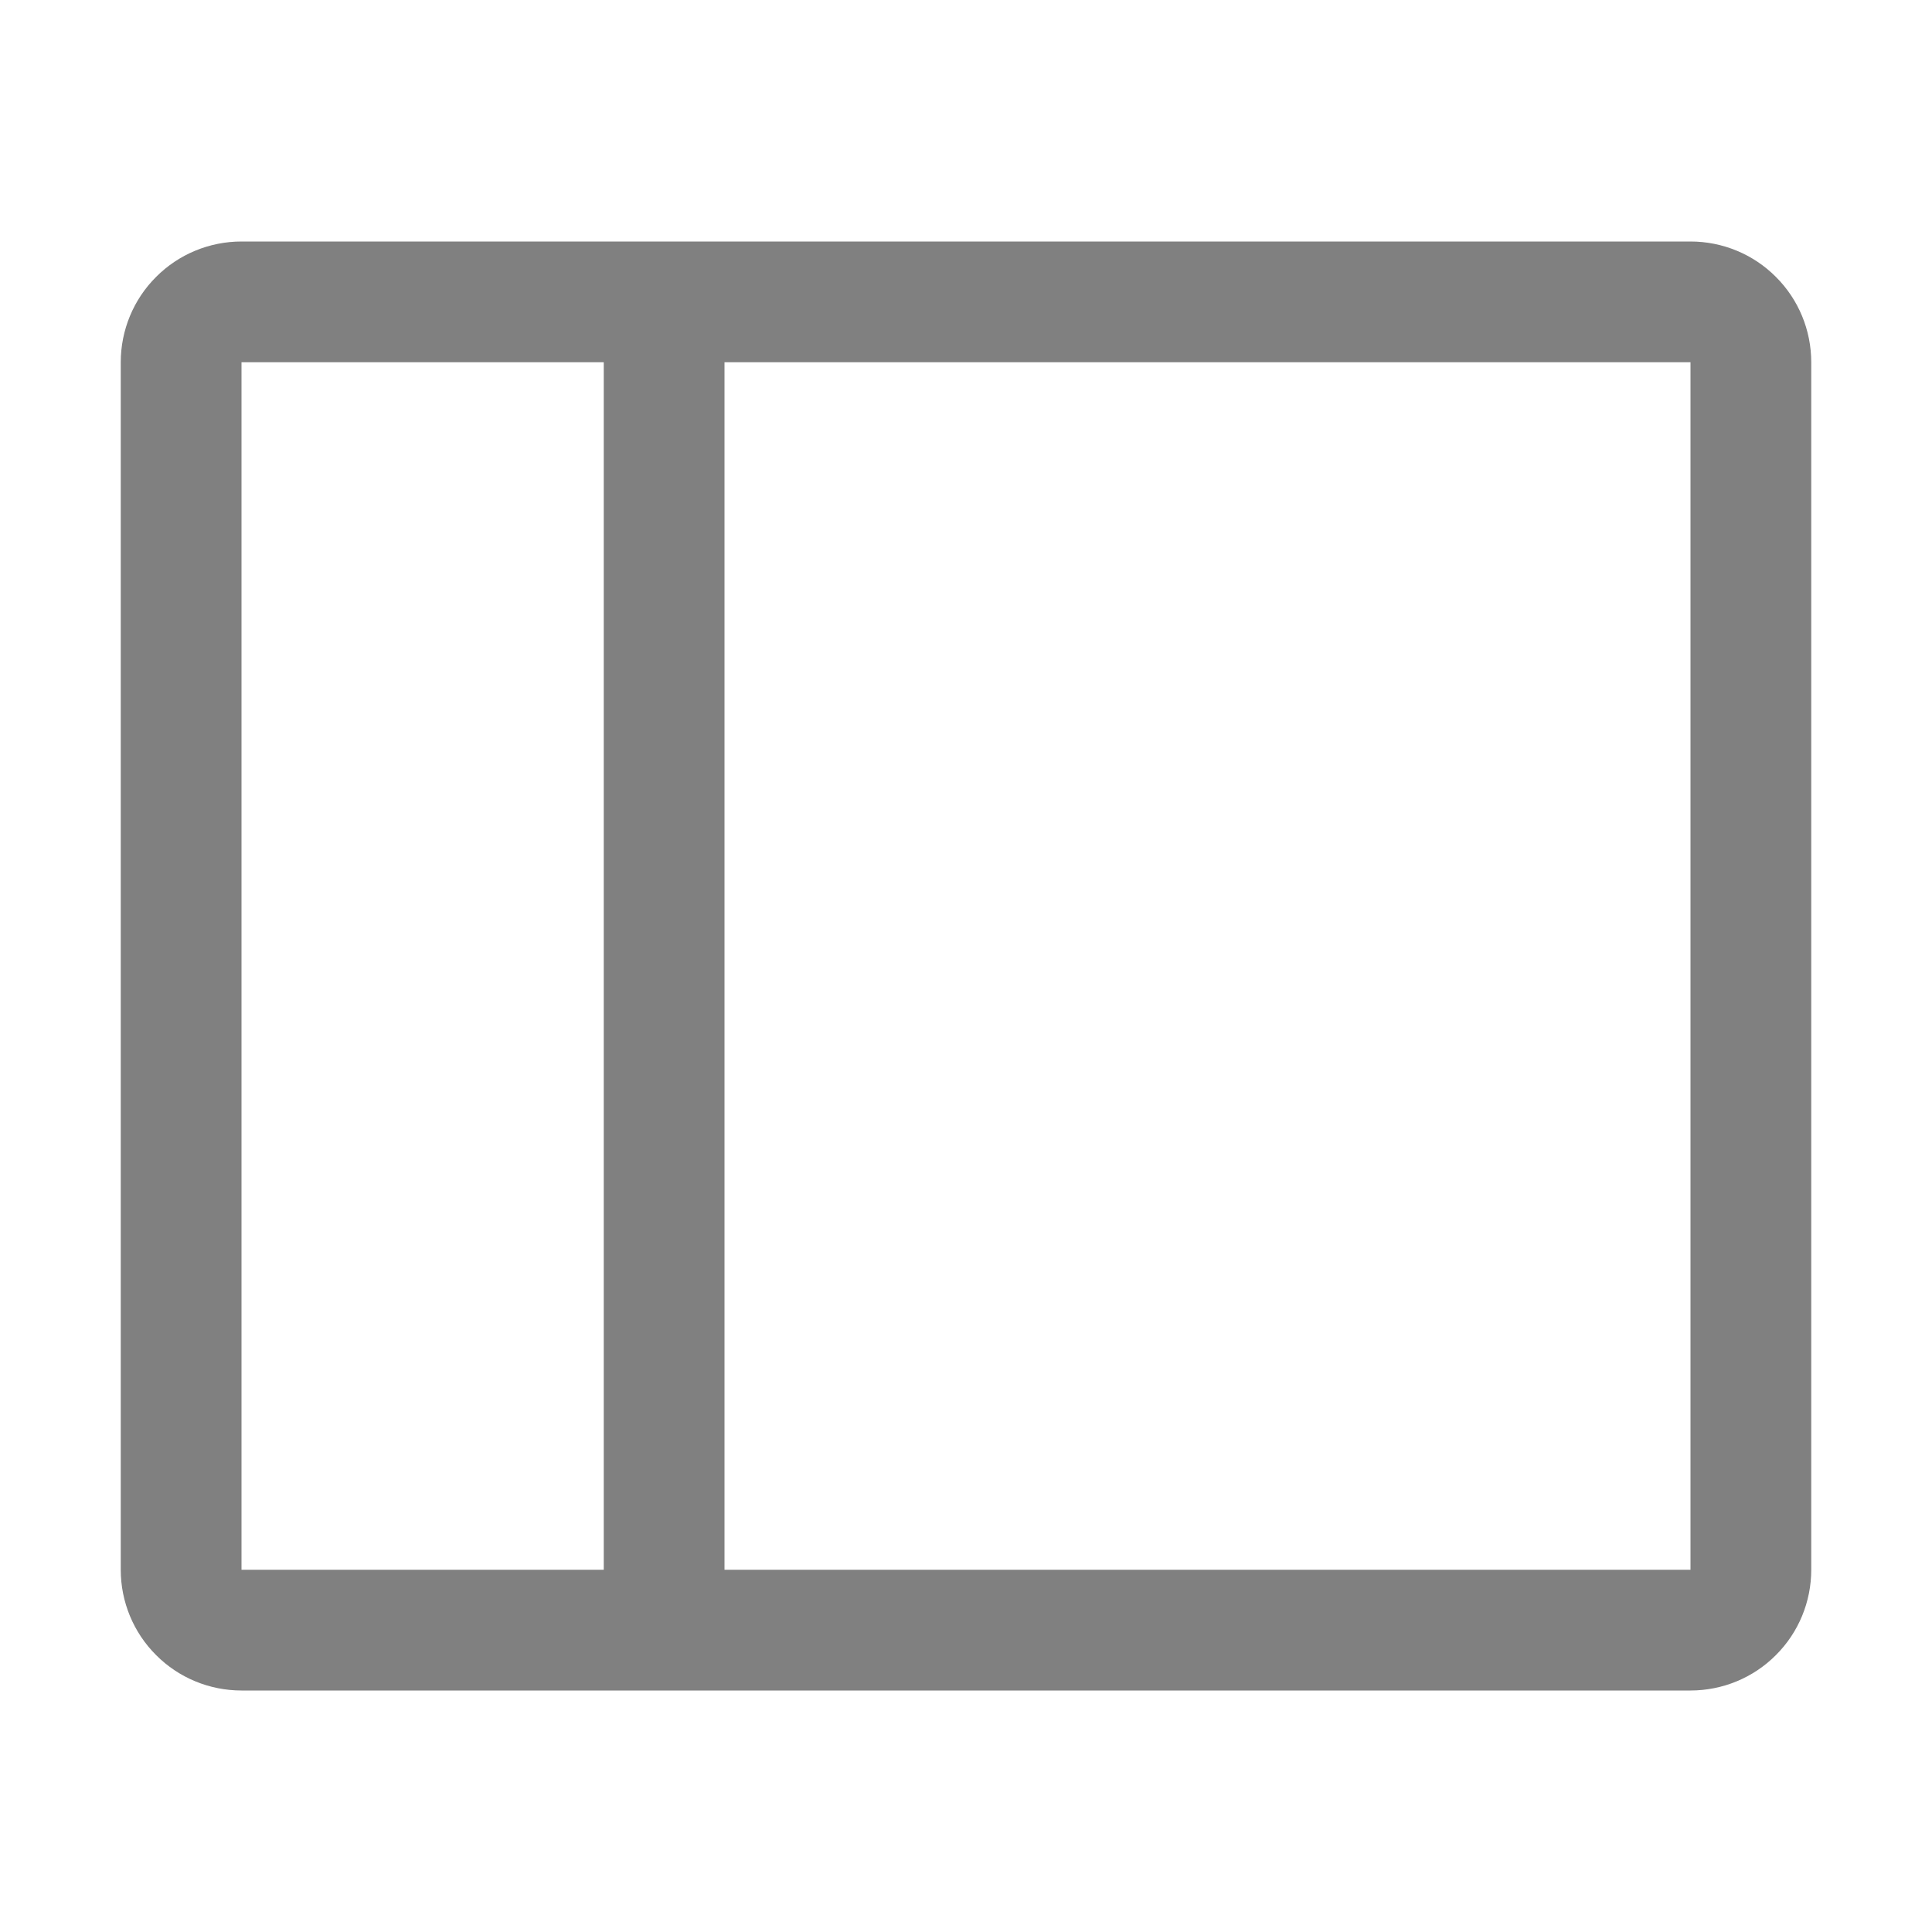
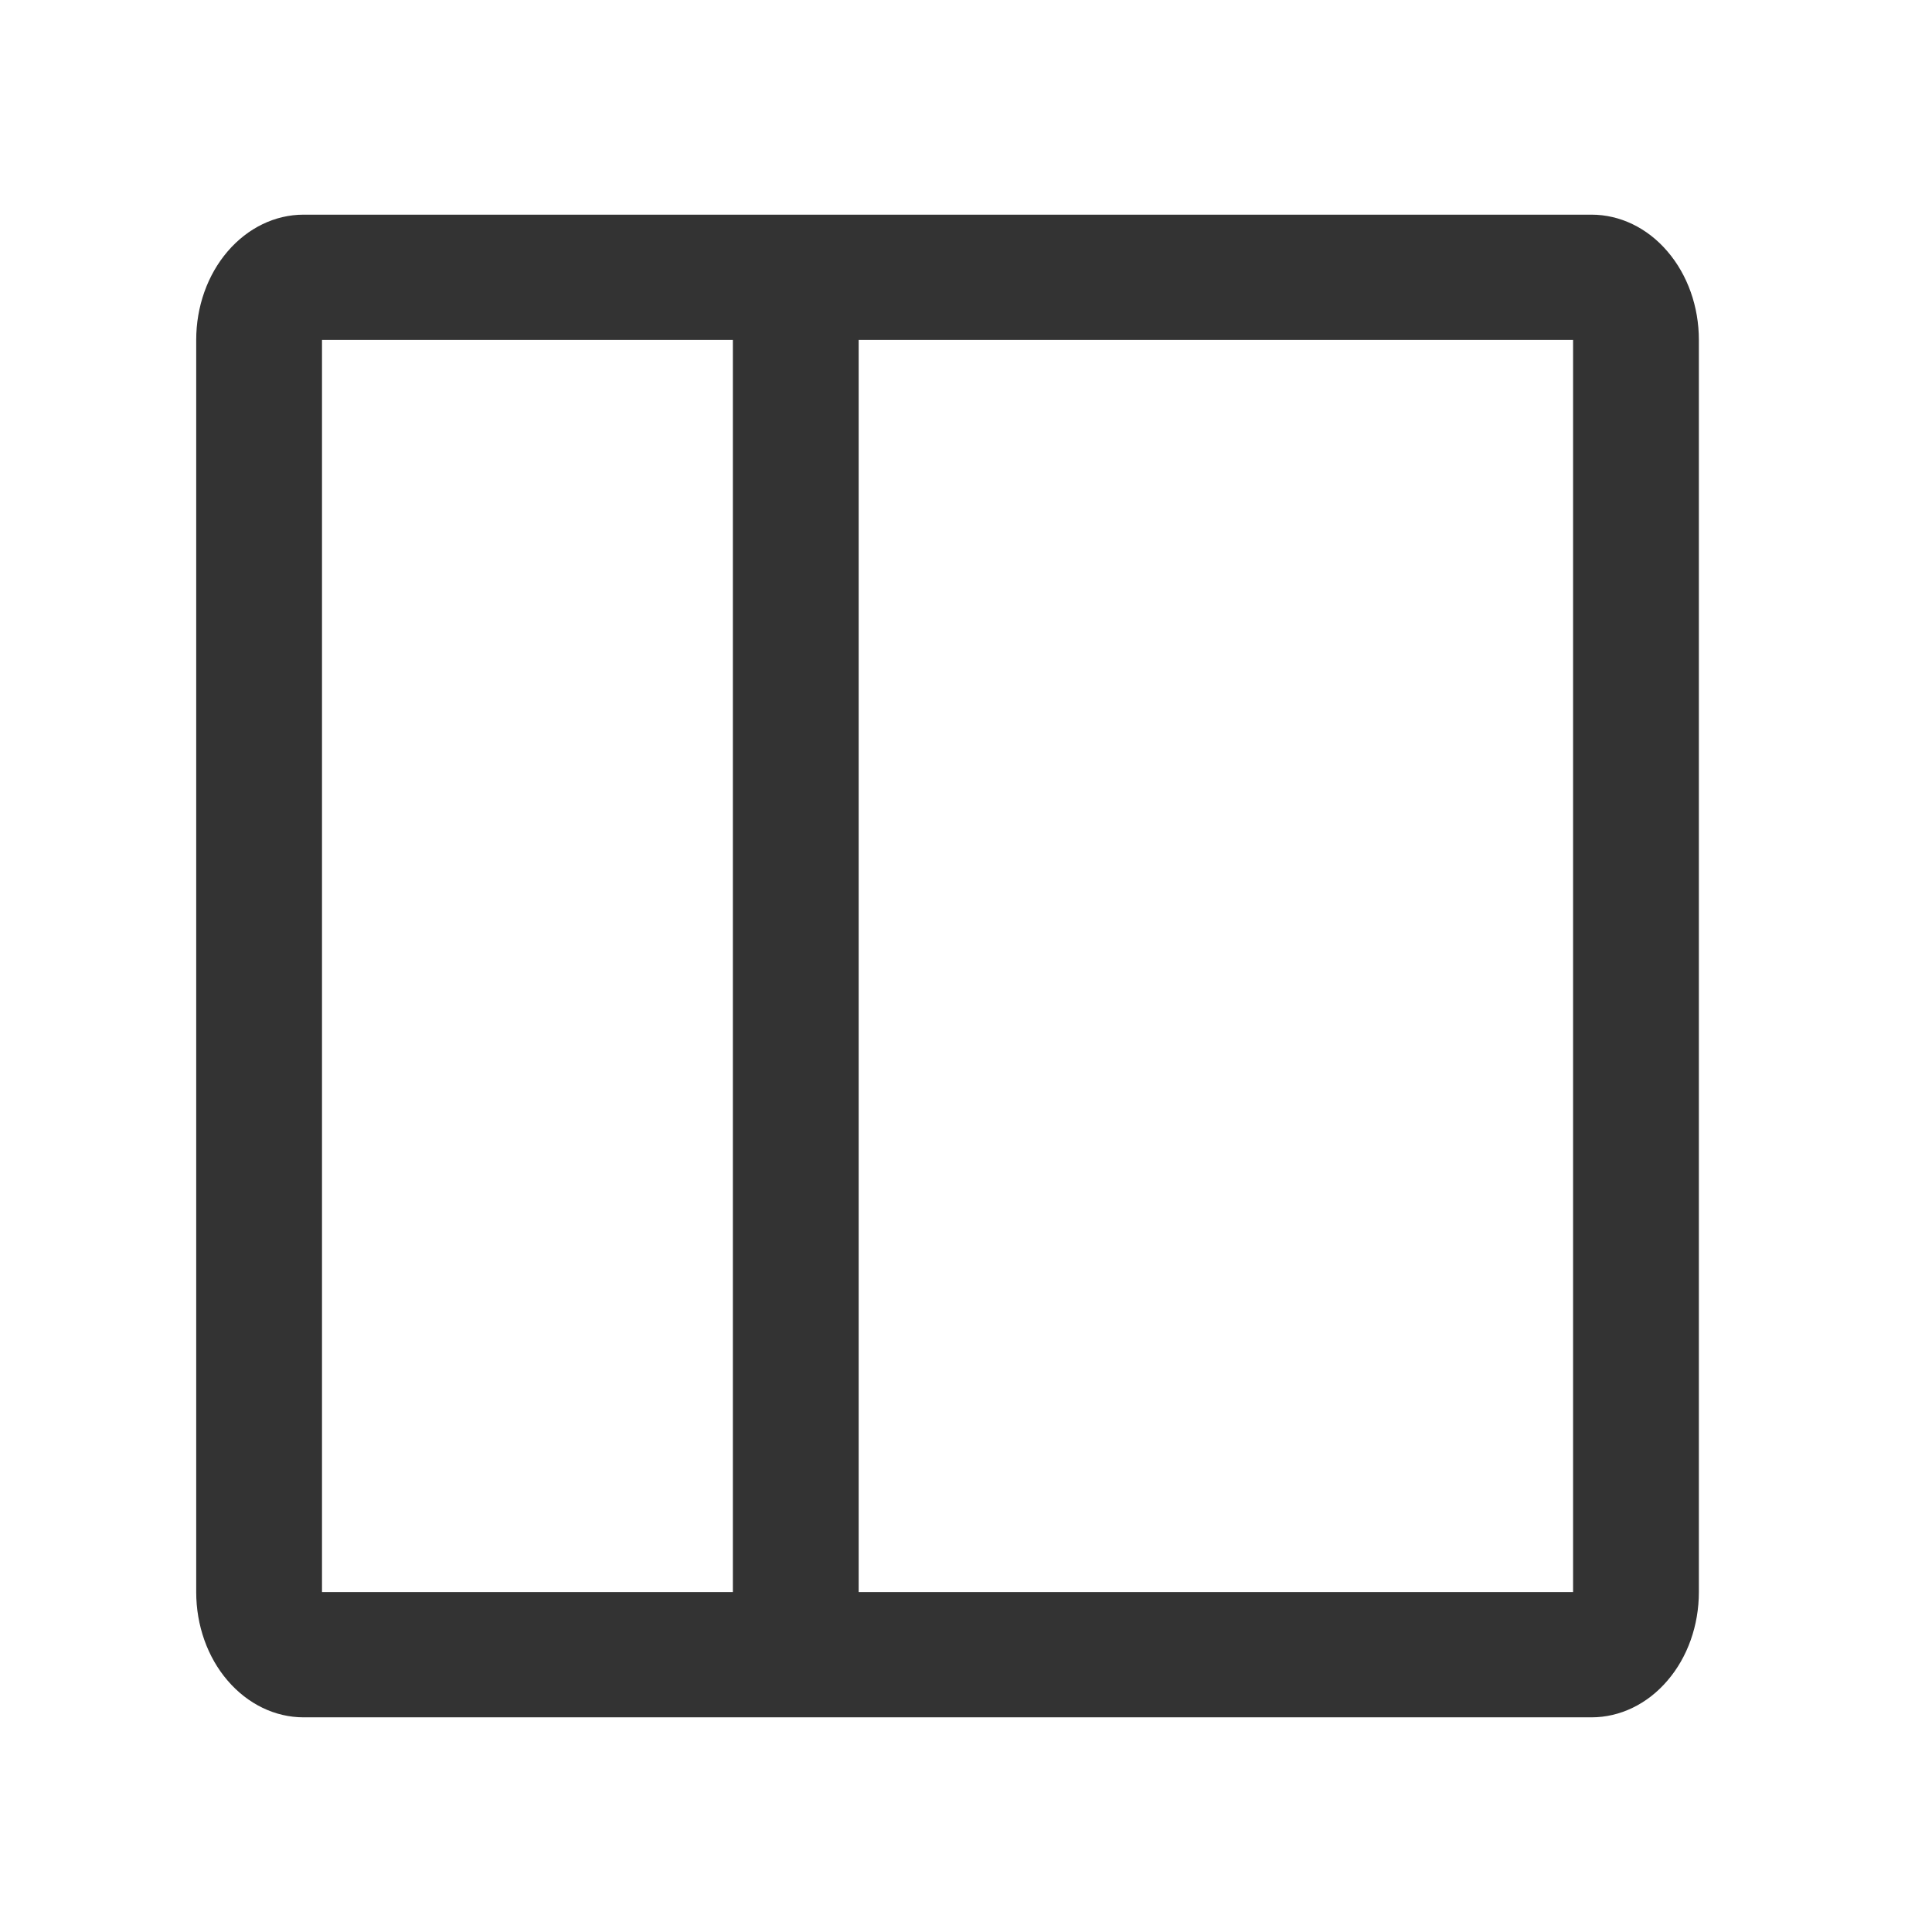
- <svg xmlns="http://www.w3.org/2000/svg" width="16" height="16" viewBox="0 0 16 16" fill="none">
-   <path d="M14 2H2C1.735 2 1.48 2.105 1.293 2.293C1.105 2.48 1 2.735 1 3V13C1 13.265 1.105 13.52 1.293 13.707C1.48 13.895 1.735 14 2 14H14C14.265 14 14.52 13.895 14.707 13.707C14.895 13.52 15 13.265 15 13V3C15 2.735 14.895 2.48 14.707 2.293C14.52 2.105 14.265 2 14 2ZM2 3H5V13H2V3ZM14 13H6V3H14V13Z" fill="#808080" />
+ <svg xmlns="http://www.w3.org/2000/svg" width="18" height="18" viewBox="0 0 18 18" fill="none">
+   <path d="M14.828 2H2.828C2.563 2 2.309 2.123 2.121 2.342C1.933 2.561 1.828 2.857 1.828 3.167V14.833C1.828 15.143 1.933 15.44 2.121 15.658C2.309 15.877 2.563 16 2.828 16H14.828C15.093 16 15.348 15.877 15.535 15.658C15.723 15.44 15.828 15.143 15.828 14.833V3.167C15.828 2.857 15.723 2.561 15.535 2.342C15.348 2.123 15.093 2 14.828 2ZM3 3.167H6.828V14.833H3V9V3.167ZM14.656 14.833H8V9V3.167H11.414H14.656V9V14.833Z" fill="#333333" />
</svg>
